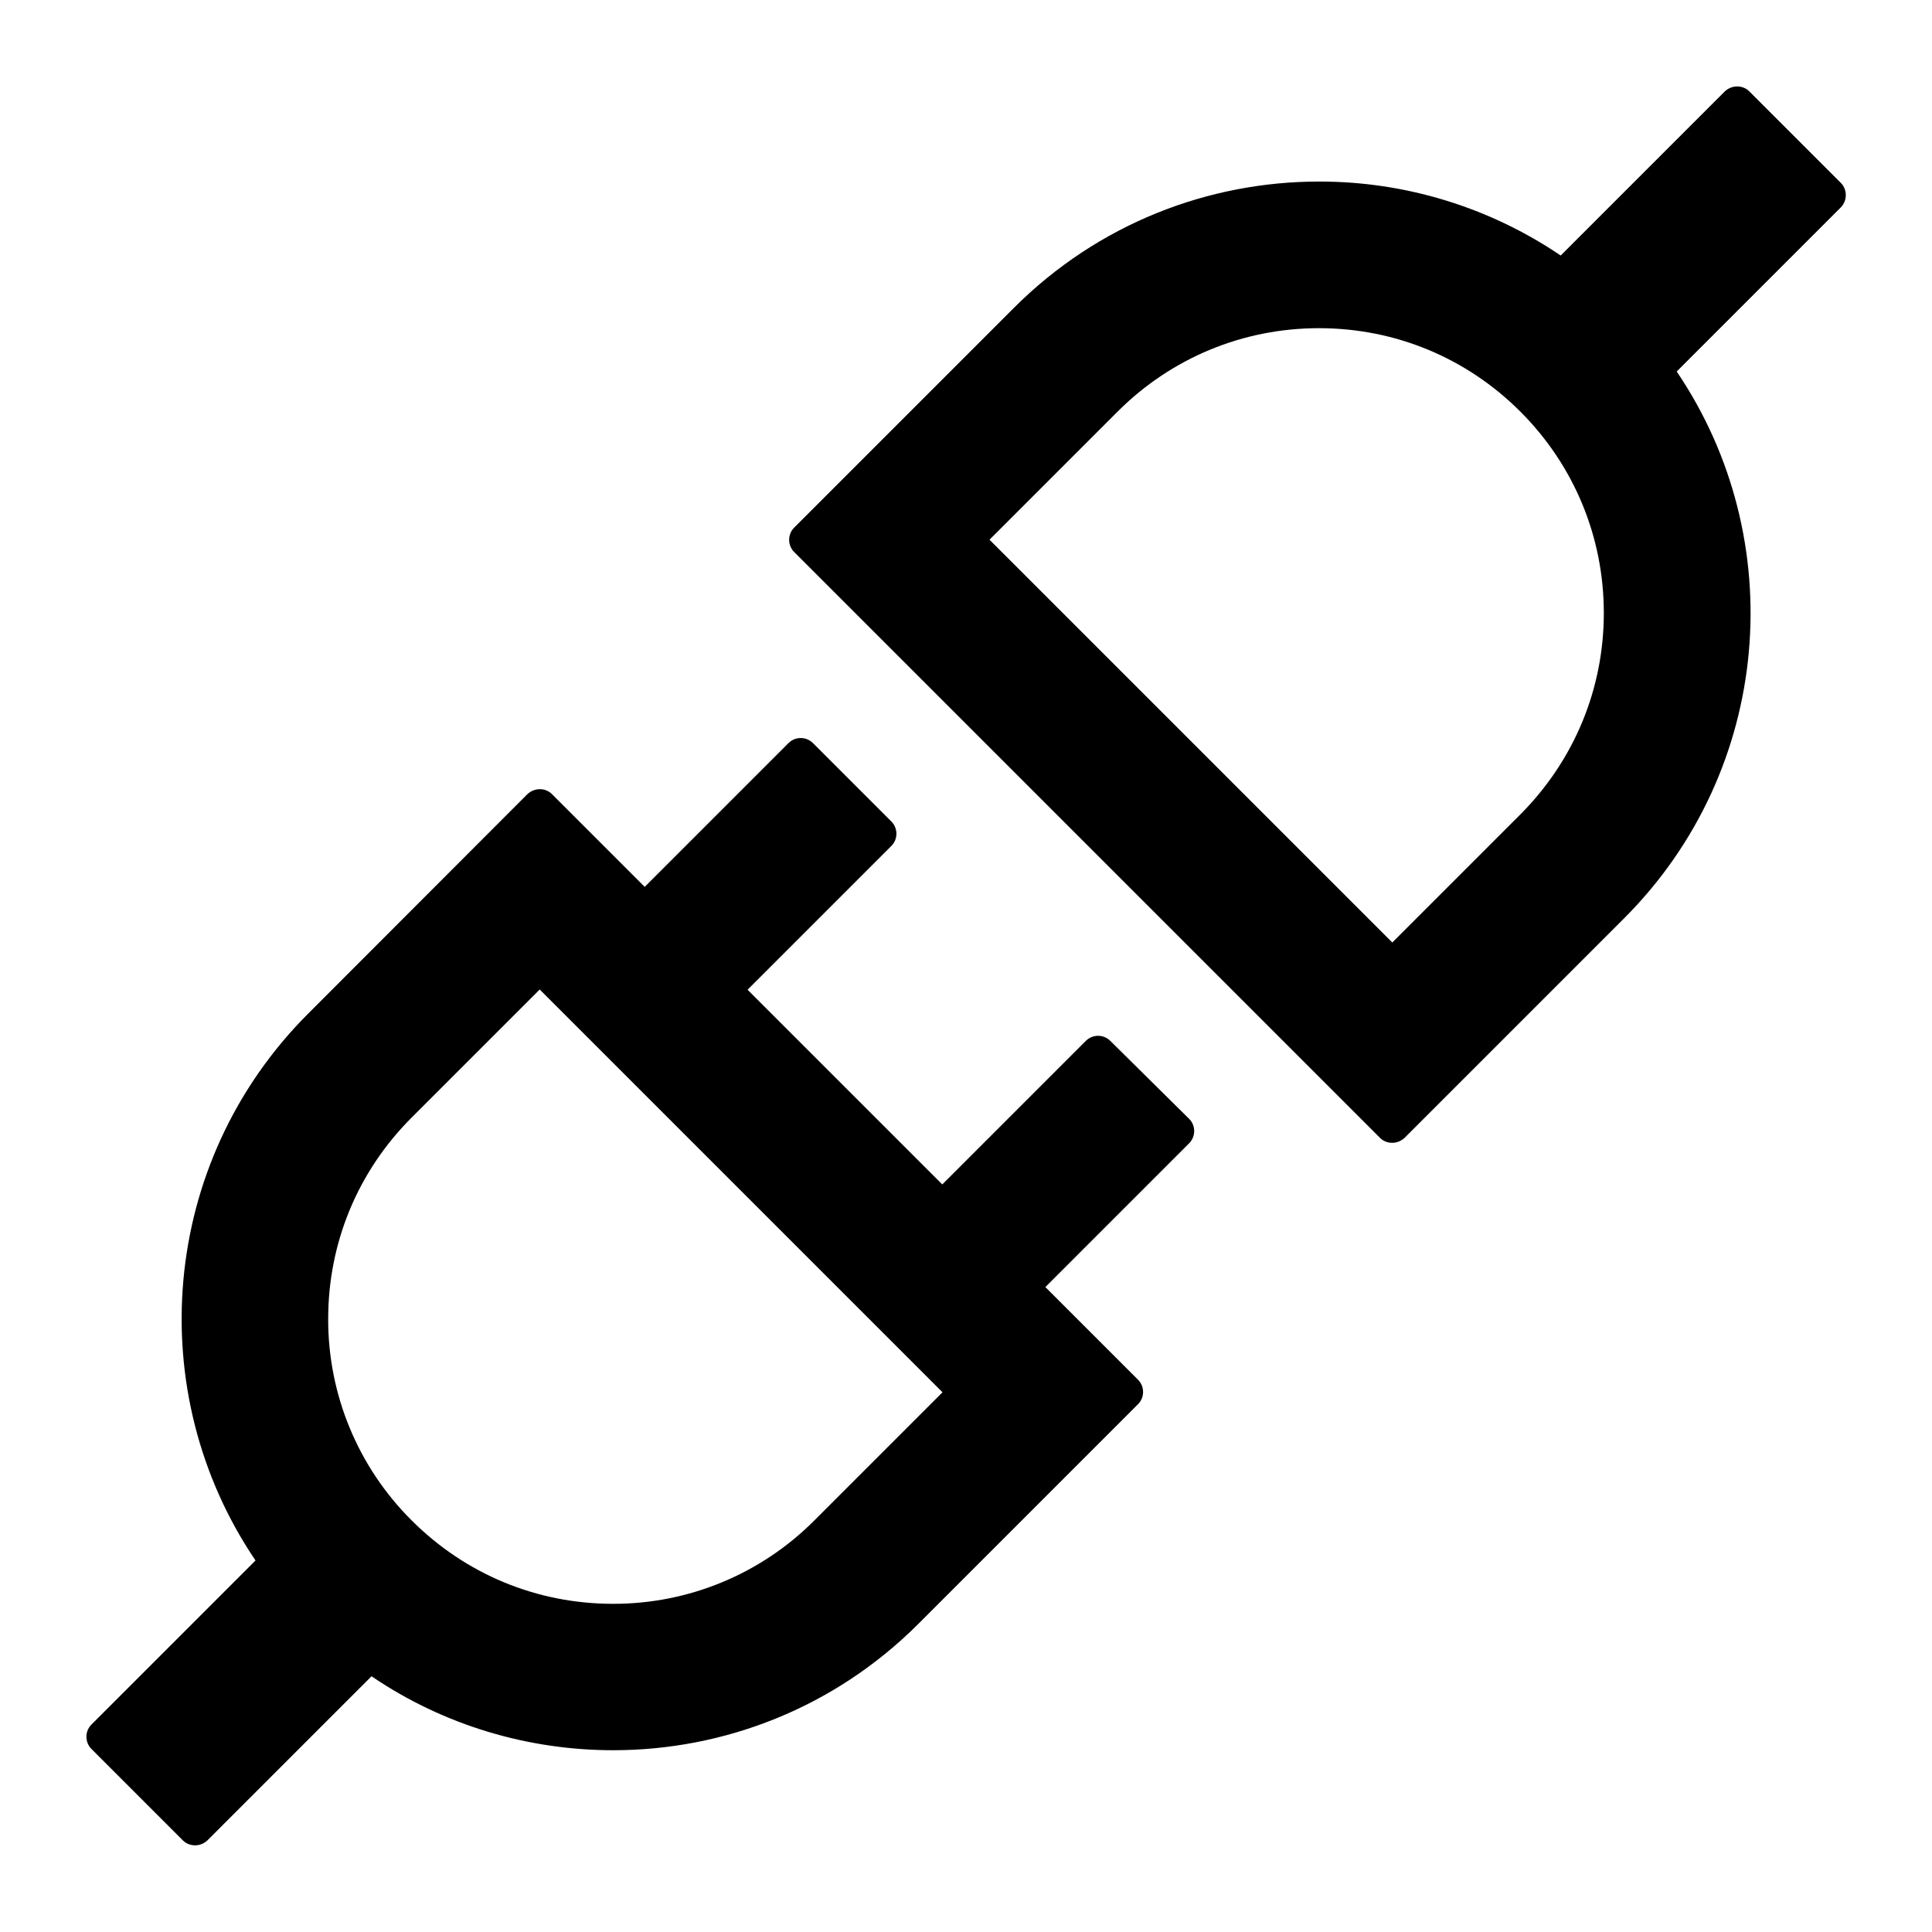
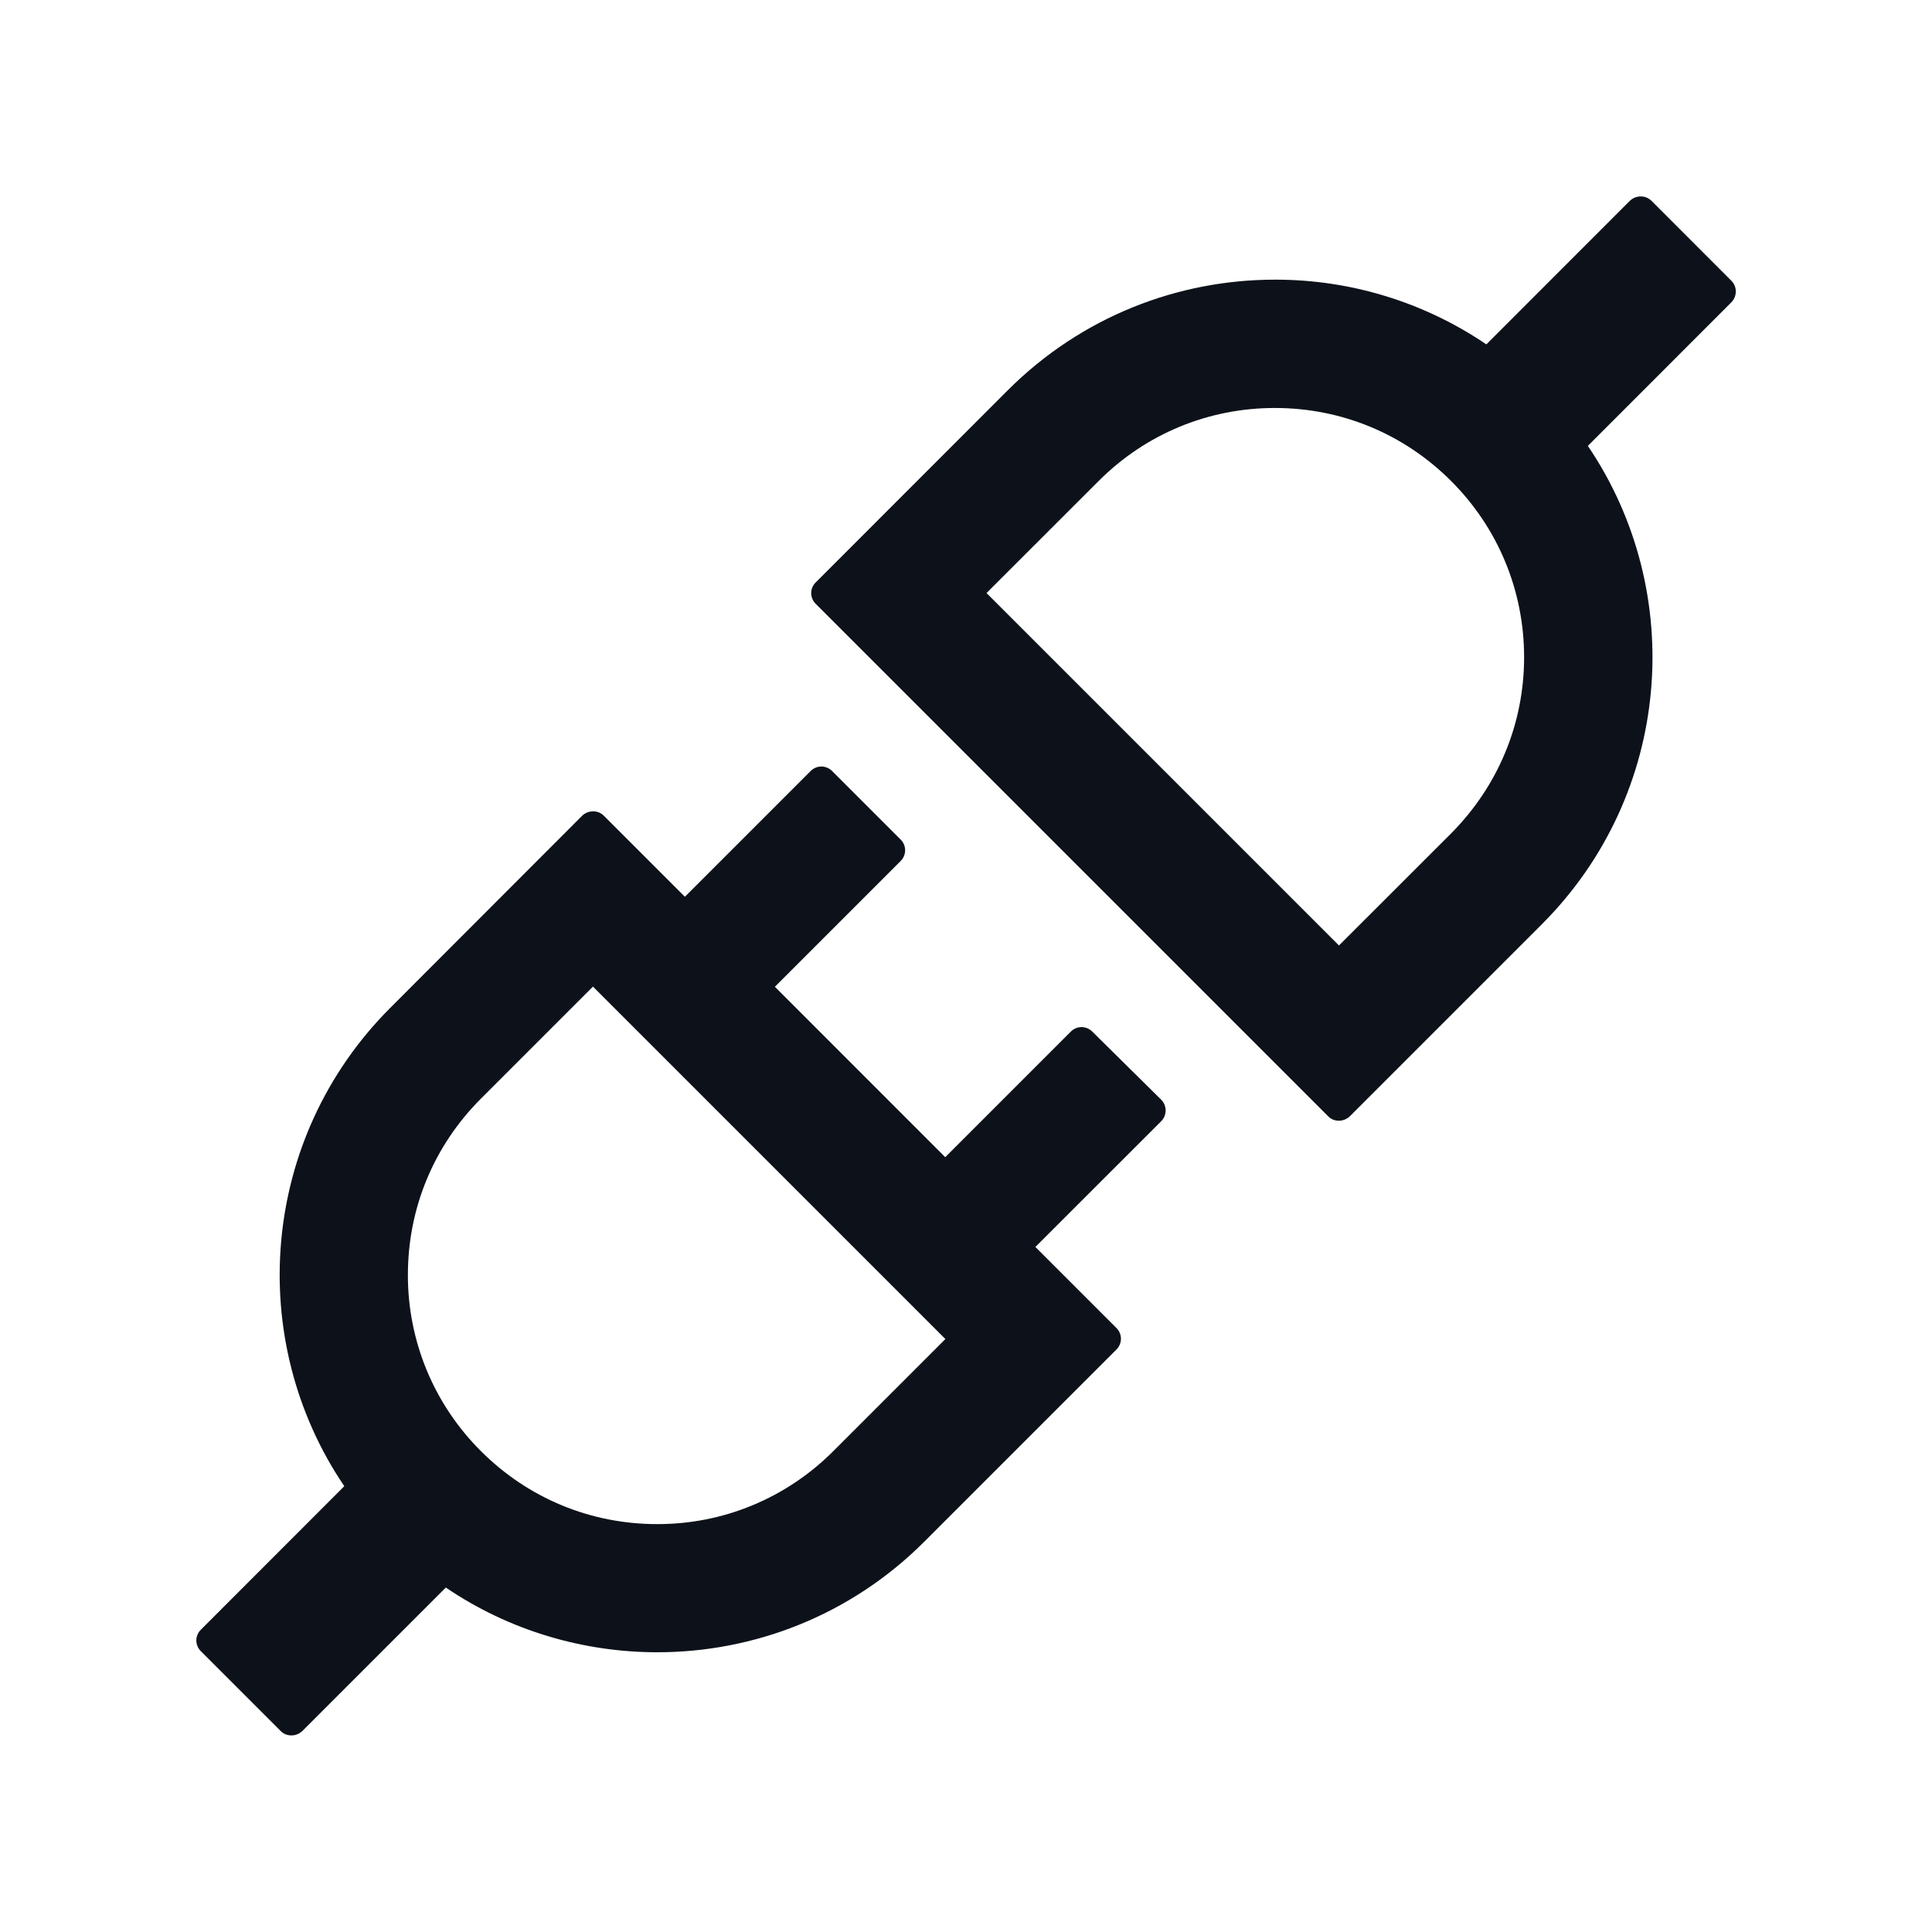
- <svg xmlns="http://www.w3.org/2000/svg" fill="currentColor" viewBox="64 64 896 896">
-   <path d="M917.7 148.8l-42.4-42.4c-1.6-1.6-3.6-2.3-5.7-2.3s-4.1.8-5.7 2.3l-76.1 76.1a199.27 199.27 0 00-112.1-34.3c-51.2 0-102.4 19.5-141.5 58.6L432.3 308.7a8.03 8.03 0 000 11.3L704 591.7c1.6 1.6 3.6 2.3 5.7 2.3 2 0 4.1-.8 5.7-2.3l101.9-101.9c68.9-69 77-175.7 24.3-253.5l76.1-76.1c3.1-3.2 3.1-8.3 0-11.4zM769.1 441.7l-59.4 59.4-186.8-186.8 59.4-59.4c24.9-24.9 58.1-38.7 93.4-38.7 35.3 0 68.4 13.7 93.4 38.7 24.9 24.9 38.7 58.1 38.7 93.4 0 35.3-13.8 68.4-38.7 93.4zm-190.2 105a8.03 8.03 0 00-11.3 0L501 613.3 410.7 523l66.7-66.7c3.1-3.1 3.1-8.2 0-11.3L441 408.6a8.03 8.03 0 00-11.3 0L363 475.3l-43-43a7.85 7.85 0 00-5.7-2.3c-2 0-4.1.8-5.7 2.3L206.8 534.2c-68.9 69-77 175.7-24.3 253.5l-76.1 76.1a8.03 8.03 0 000 11.3l42.4 42.4c1.6 1.6 3.6 2.3 5.7 2.3s4.1-.8 5.7-2.3l76.1-76.1c33.7 22.9 72.9 34.3 112.1 34.3 51.2 0 102.4-19.5 141.5-58.6l101.9-101.9c3.1-3.1 3.1-8.2 0-11.3l-43-43 66.7-66.7c3.1-3.1 3.1-8.2 0-11.3l-36.6-36.2zM441.7 769.1a131.32 131.32 0 01-93.4 38.7c-35.3 0-68.4-13.7-93.4-38.7a131.32 131.32 0 01-38.7-93.4c0-35.3 13.7-68.4 38.7-93.4l59.4-59.4 186.8 186.8-59.4 59.4z" />
+ <svg xmlns="http://www.w3.org/2000/svg" width="24" height="24" viewBox="0 0 24 24" fill="none">
+   <path d="M21.508 3.488L20.515 2.494C20.477 2.457 20.43 2.44 20.381 2.44C20.332 2.44 20.285 2.459 20.247 2.494L18.464 4.278C17.689 3.752 16.773 3.472 15.837 3.474C14.637 3.474 13.437 3.931 12.52 4.847L10.132 7.236C10.097 7.271 10.077 7.318 10.077 7.368C10.077 7.418 10.097 7.465 10.132 7.5L16.5 13.868C16.537 13.906 16.584 13.922 16.633 13.922C16.68 13.922 16.73 13.903 16.767 13.868L19.155 11.48C20.77 9.863 20.96 7.362 19.725 5.539L21.508 3.755C21.581 3.68 21.581 3.561 21.508 3.488ZM18.026 10.353L16.633 11.745L12.255 7.367L13.648 5.975C14.231 5.391 15.009 5.068 15.837 5.068C16.664 5.068 17.44 5.389 18.026 5.975C18.609 6.558 18.933 7.336 18.933 8.164C18.933 8.991 18.609 9.767 18.026 10.353ZM13.568 12.814C13.533 12.779 13.485 12.759 13.435 12.759C13.386 12.759 13.338 12.779 13.303 12.814L11.742 14.375L9.626 12.258L11.189 10.695C11.262 10.622 11.262 10.503 11.189 10.43L10.336 9.577C10.3 9.542 10.253 9.522 10.203 9.522C10.154 9.522 10.106 9.542 10.071 9.577L8.508 11.14L7.5 10.132C7.482 10.115 7.461 10.101 7.439 10.092C7.416 10.083 7.391 10.078 7.366 10.079C7.319 10.079 7.27 10.097 7.233 10.132L4.847 12.521C3.232 14.138 3.042 16.639 4.277 18.462L2.494 20.246C2.459 20.281 2.439 20.328 2.439 20.378C2.439 20.428 2.459 20.475 2.494 20.511L3.487 21.504C3.525 21.542 3.572 21.558 3.621 21.558C3.67 21.558 3.717 21.539 3.755 21.504L5.538 19.721C6.328 20.257 7.247 20.525 8.165 20.525C9.365 20.525 10.566 20.068 11.482 19.151L13.87 16.763C13.943 16.69 13.943 16.571 13.87 16.498L12.862 15.49L14.426 13.927C14.498 13.854 14.498 13.735 14.426 13.662L13.568 12.814ZM10.352 18.026C10.065 18.314 9.724 18.543 9.348 18.699C8.973 18.855 8.57 18.934 8.163 18.933C7.336 18.933 6.56 18.612 5.974 18.026C5.686 17.739 5.457 17.398 5.301 17.022C5.146 16.647 5.066 16.244 5.067 15.837C5.067 15.01 5.388 14.234 5.974 13.648L7.366 12.256L11.744 16.634L10.352 18.026Z" fill="#0D121A" />
</svg>
